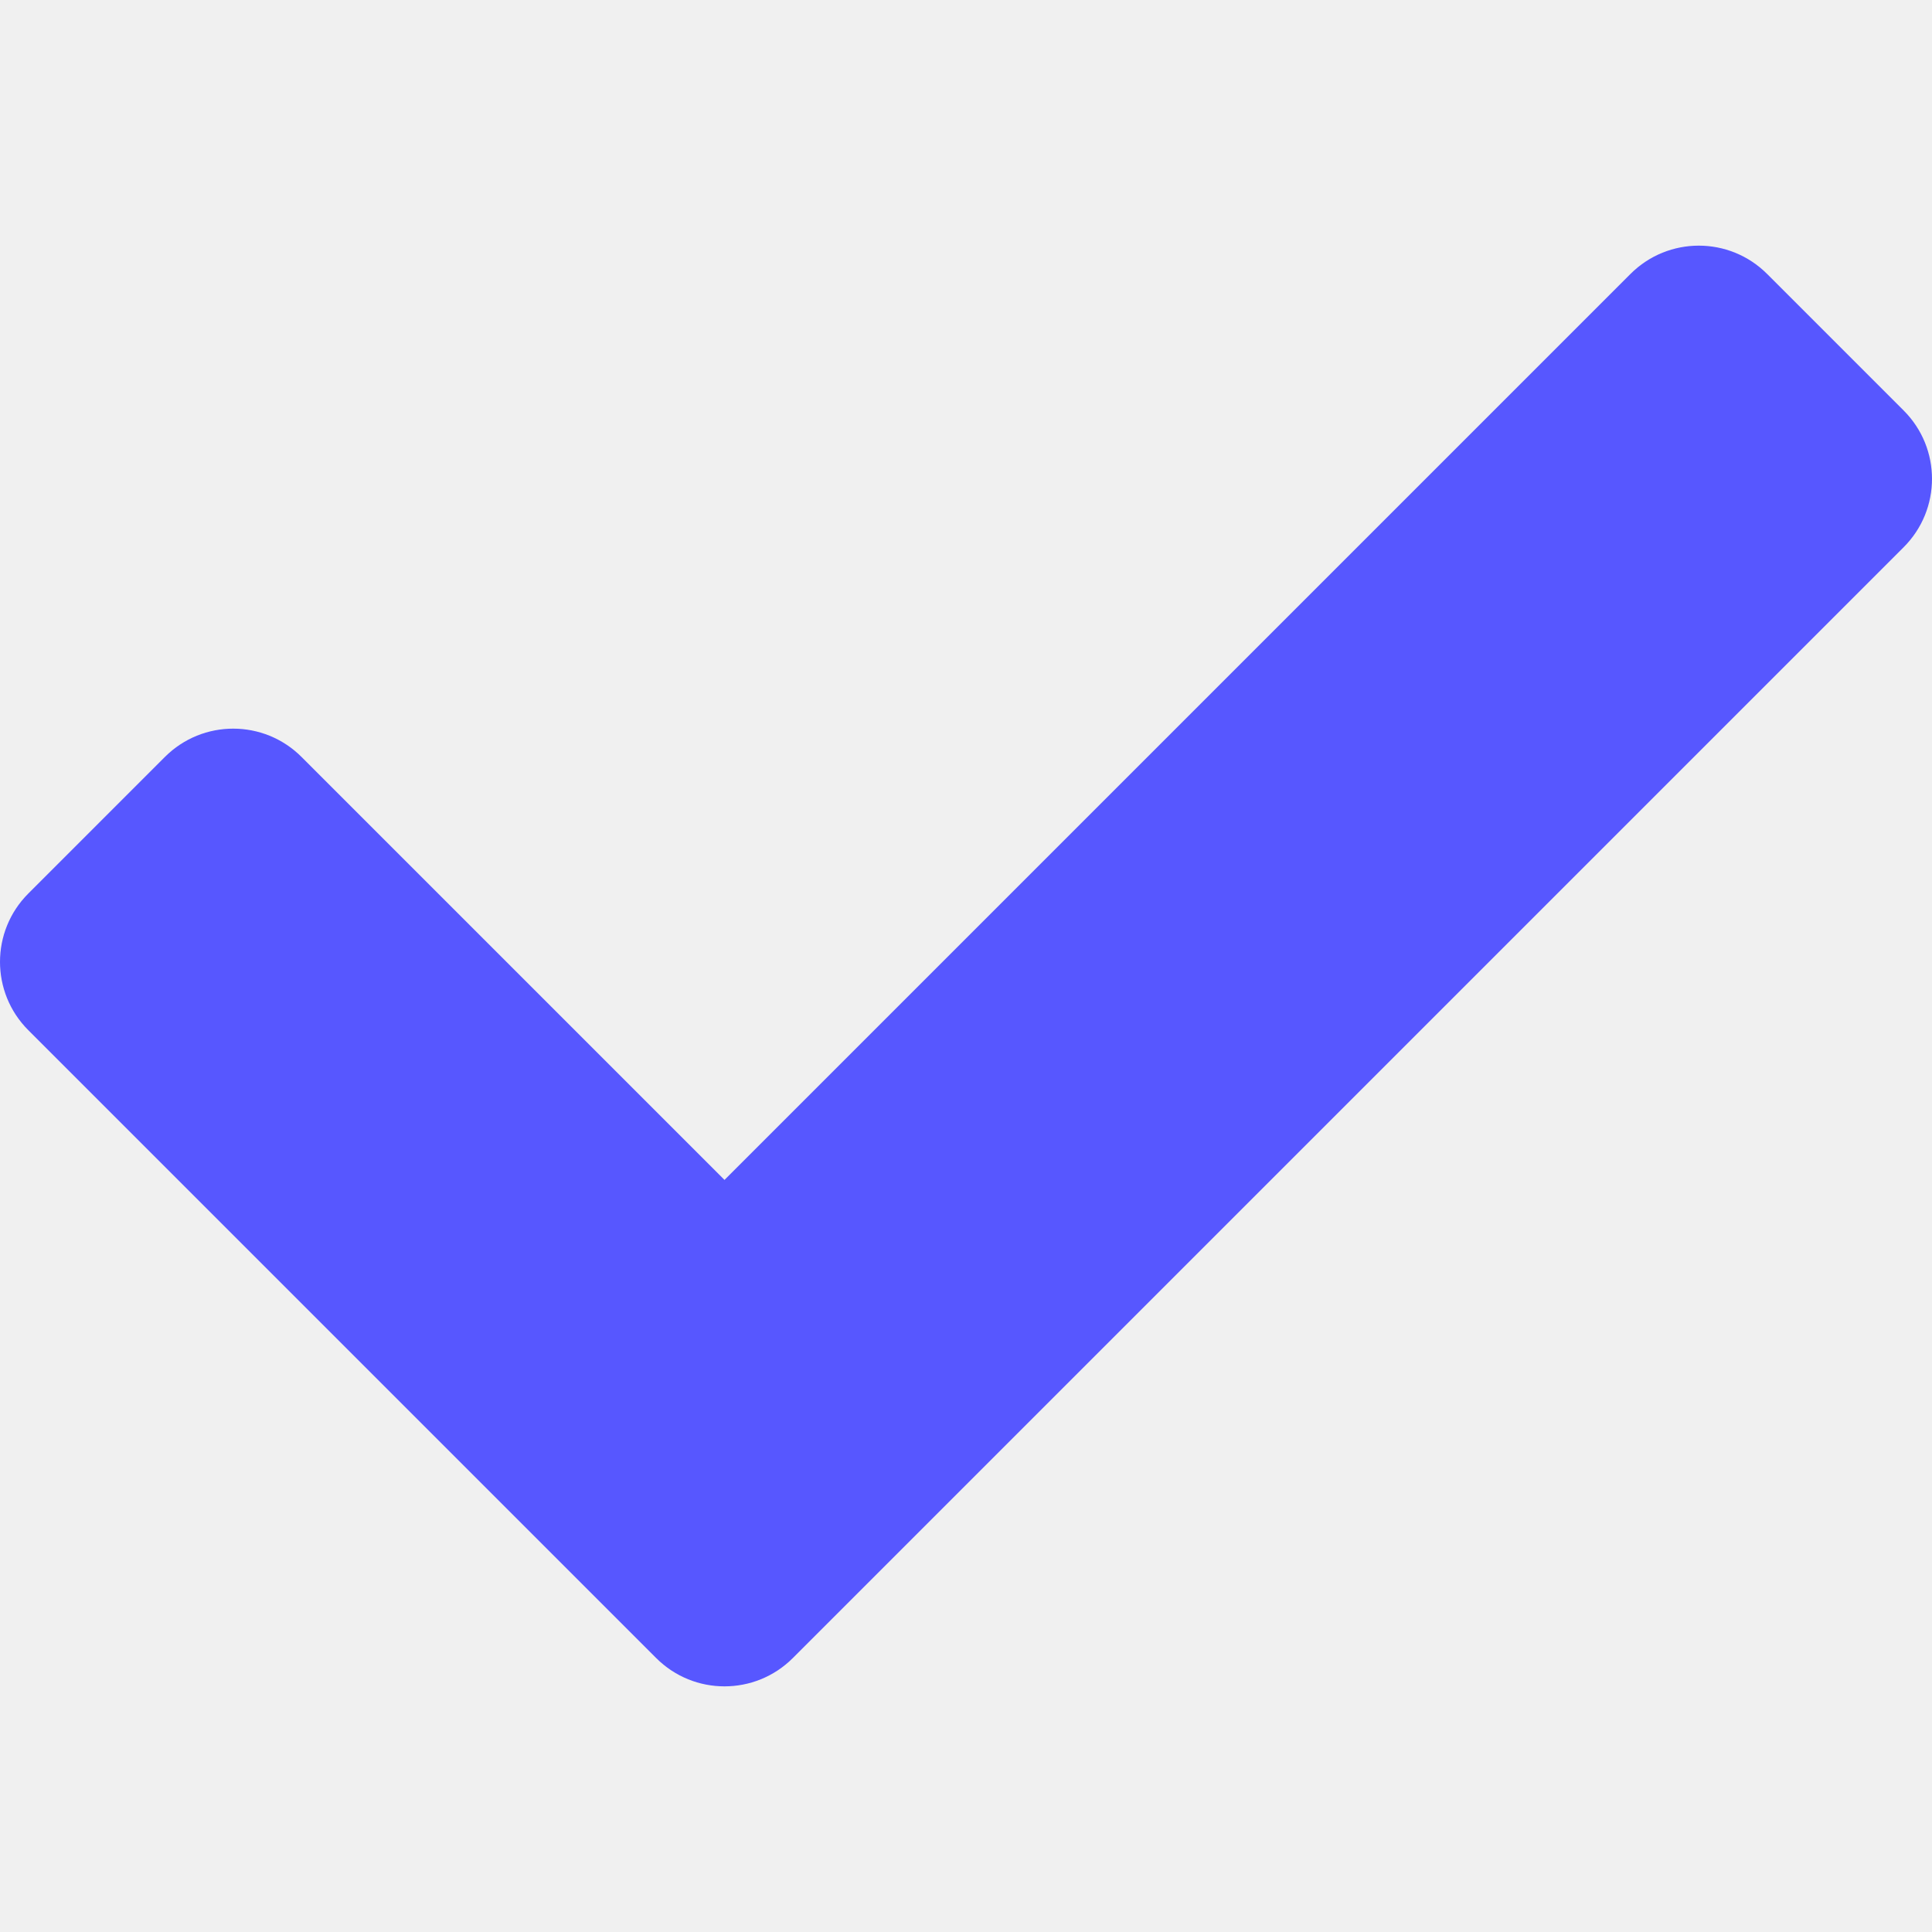
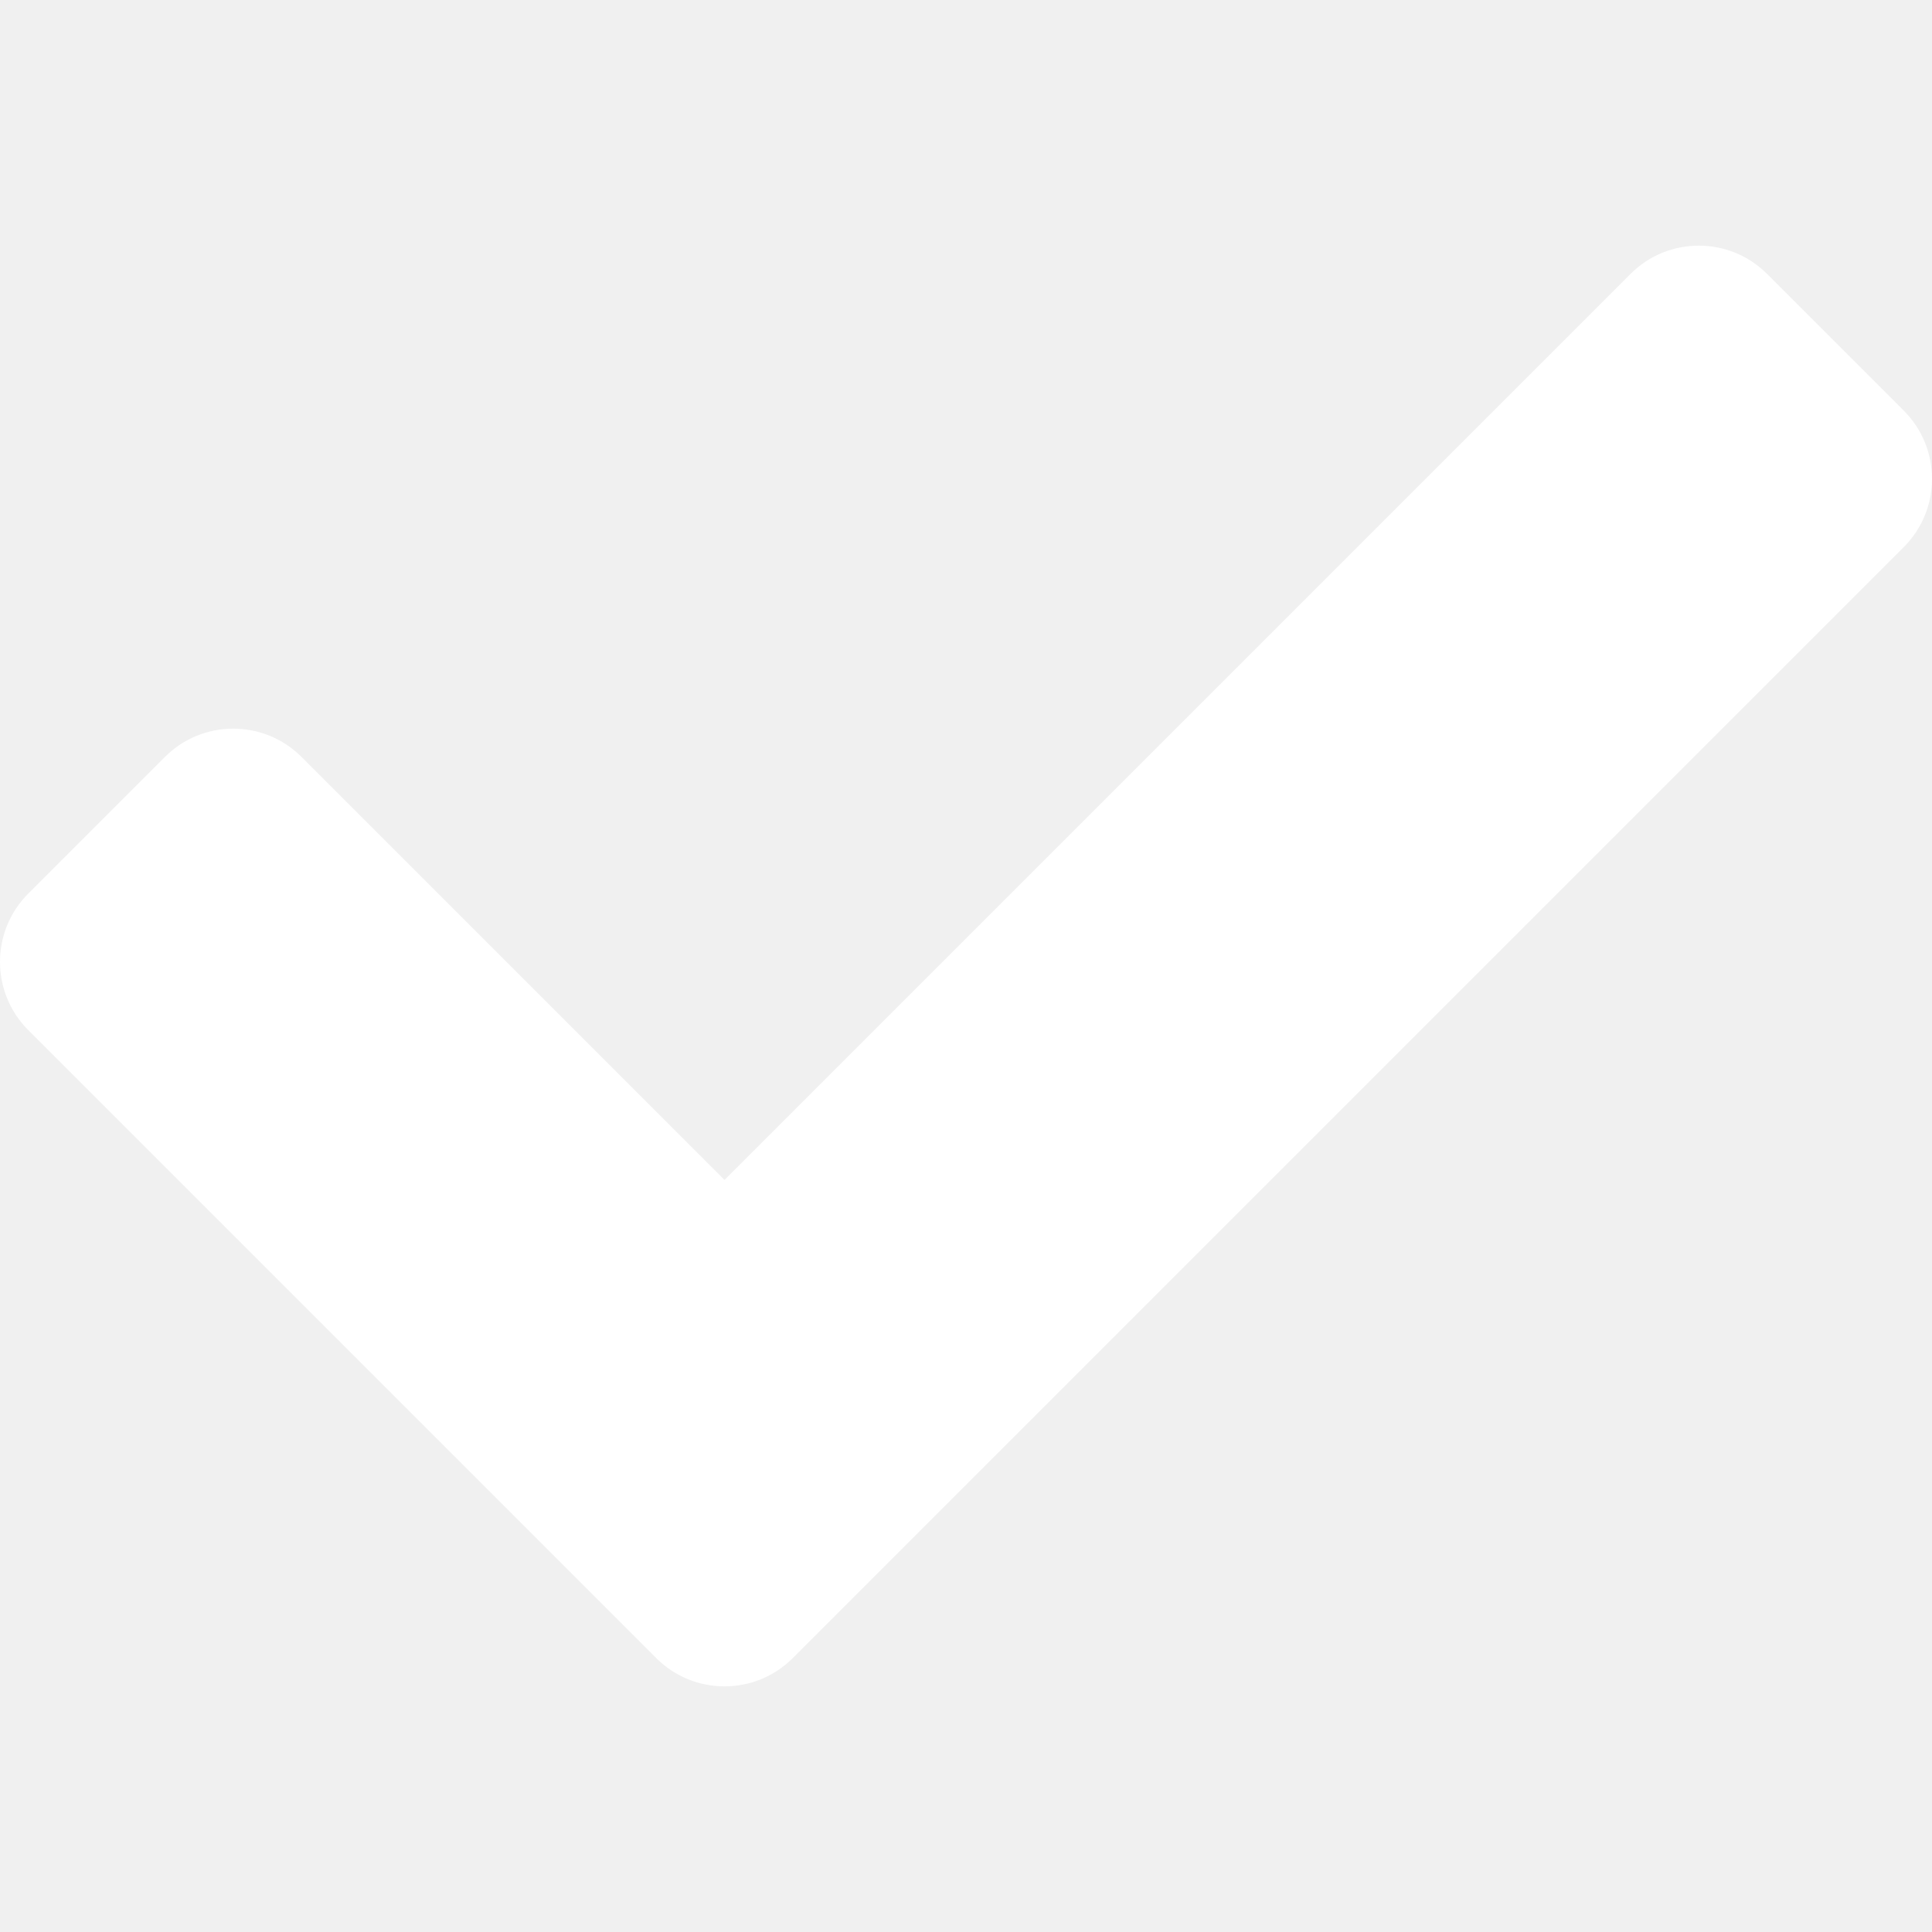
<svg xmlns="http://www.w3.org/2000/svg" class="" aria-hidden="true" data-prefix="fas" data-icon="check" role="img" viewBox="0 0 512 512" data-fa-i2svg="">
-   <path fill="rgb(87, 87, 255)" d="M173.898 439.404l-166.4-166.4c-9.997-9.997-9.997-26.206 0-36.204l36.203-36.204c9.997-9.998 26.207-9.998 36.204 0L192 312.69 432.095 72.596c9.997-9.997 26.207-9.997 36.204 0l36.203 36.204c9.997 9.997 9.997 26.206 0 36.204l-294.4 294.401c-9.998 9.997-26.207 9.997-36.204-.001z" />
+   <path fill="#fff" d="M173.898 439.404l-166.4-166.4c-9.997-9.997-9.997-26.206 0-36.204l36.203-36.204c9.997-9.998 26.207-9.998 36.204 0L192 312.69 432.095 72.596c9.997-9.997 26.207-9.997 36.204 0l36.203 36.204c9.997 9.997 9.997 26.206 0 36.204l-294.4 294.401c-9.998 9.997-26.207 9.997-36.204-.001z" />
</svg>
